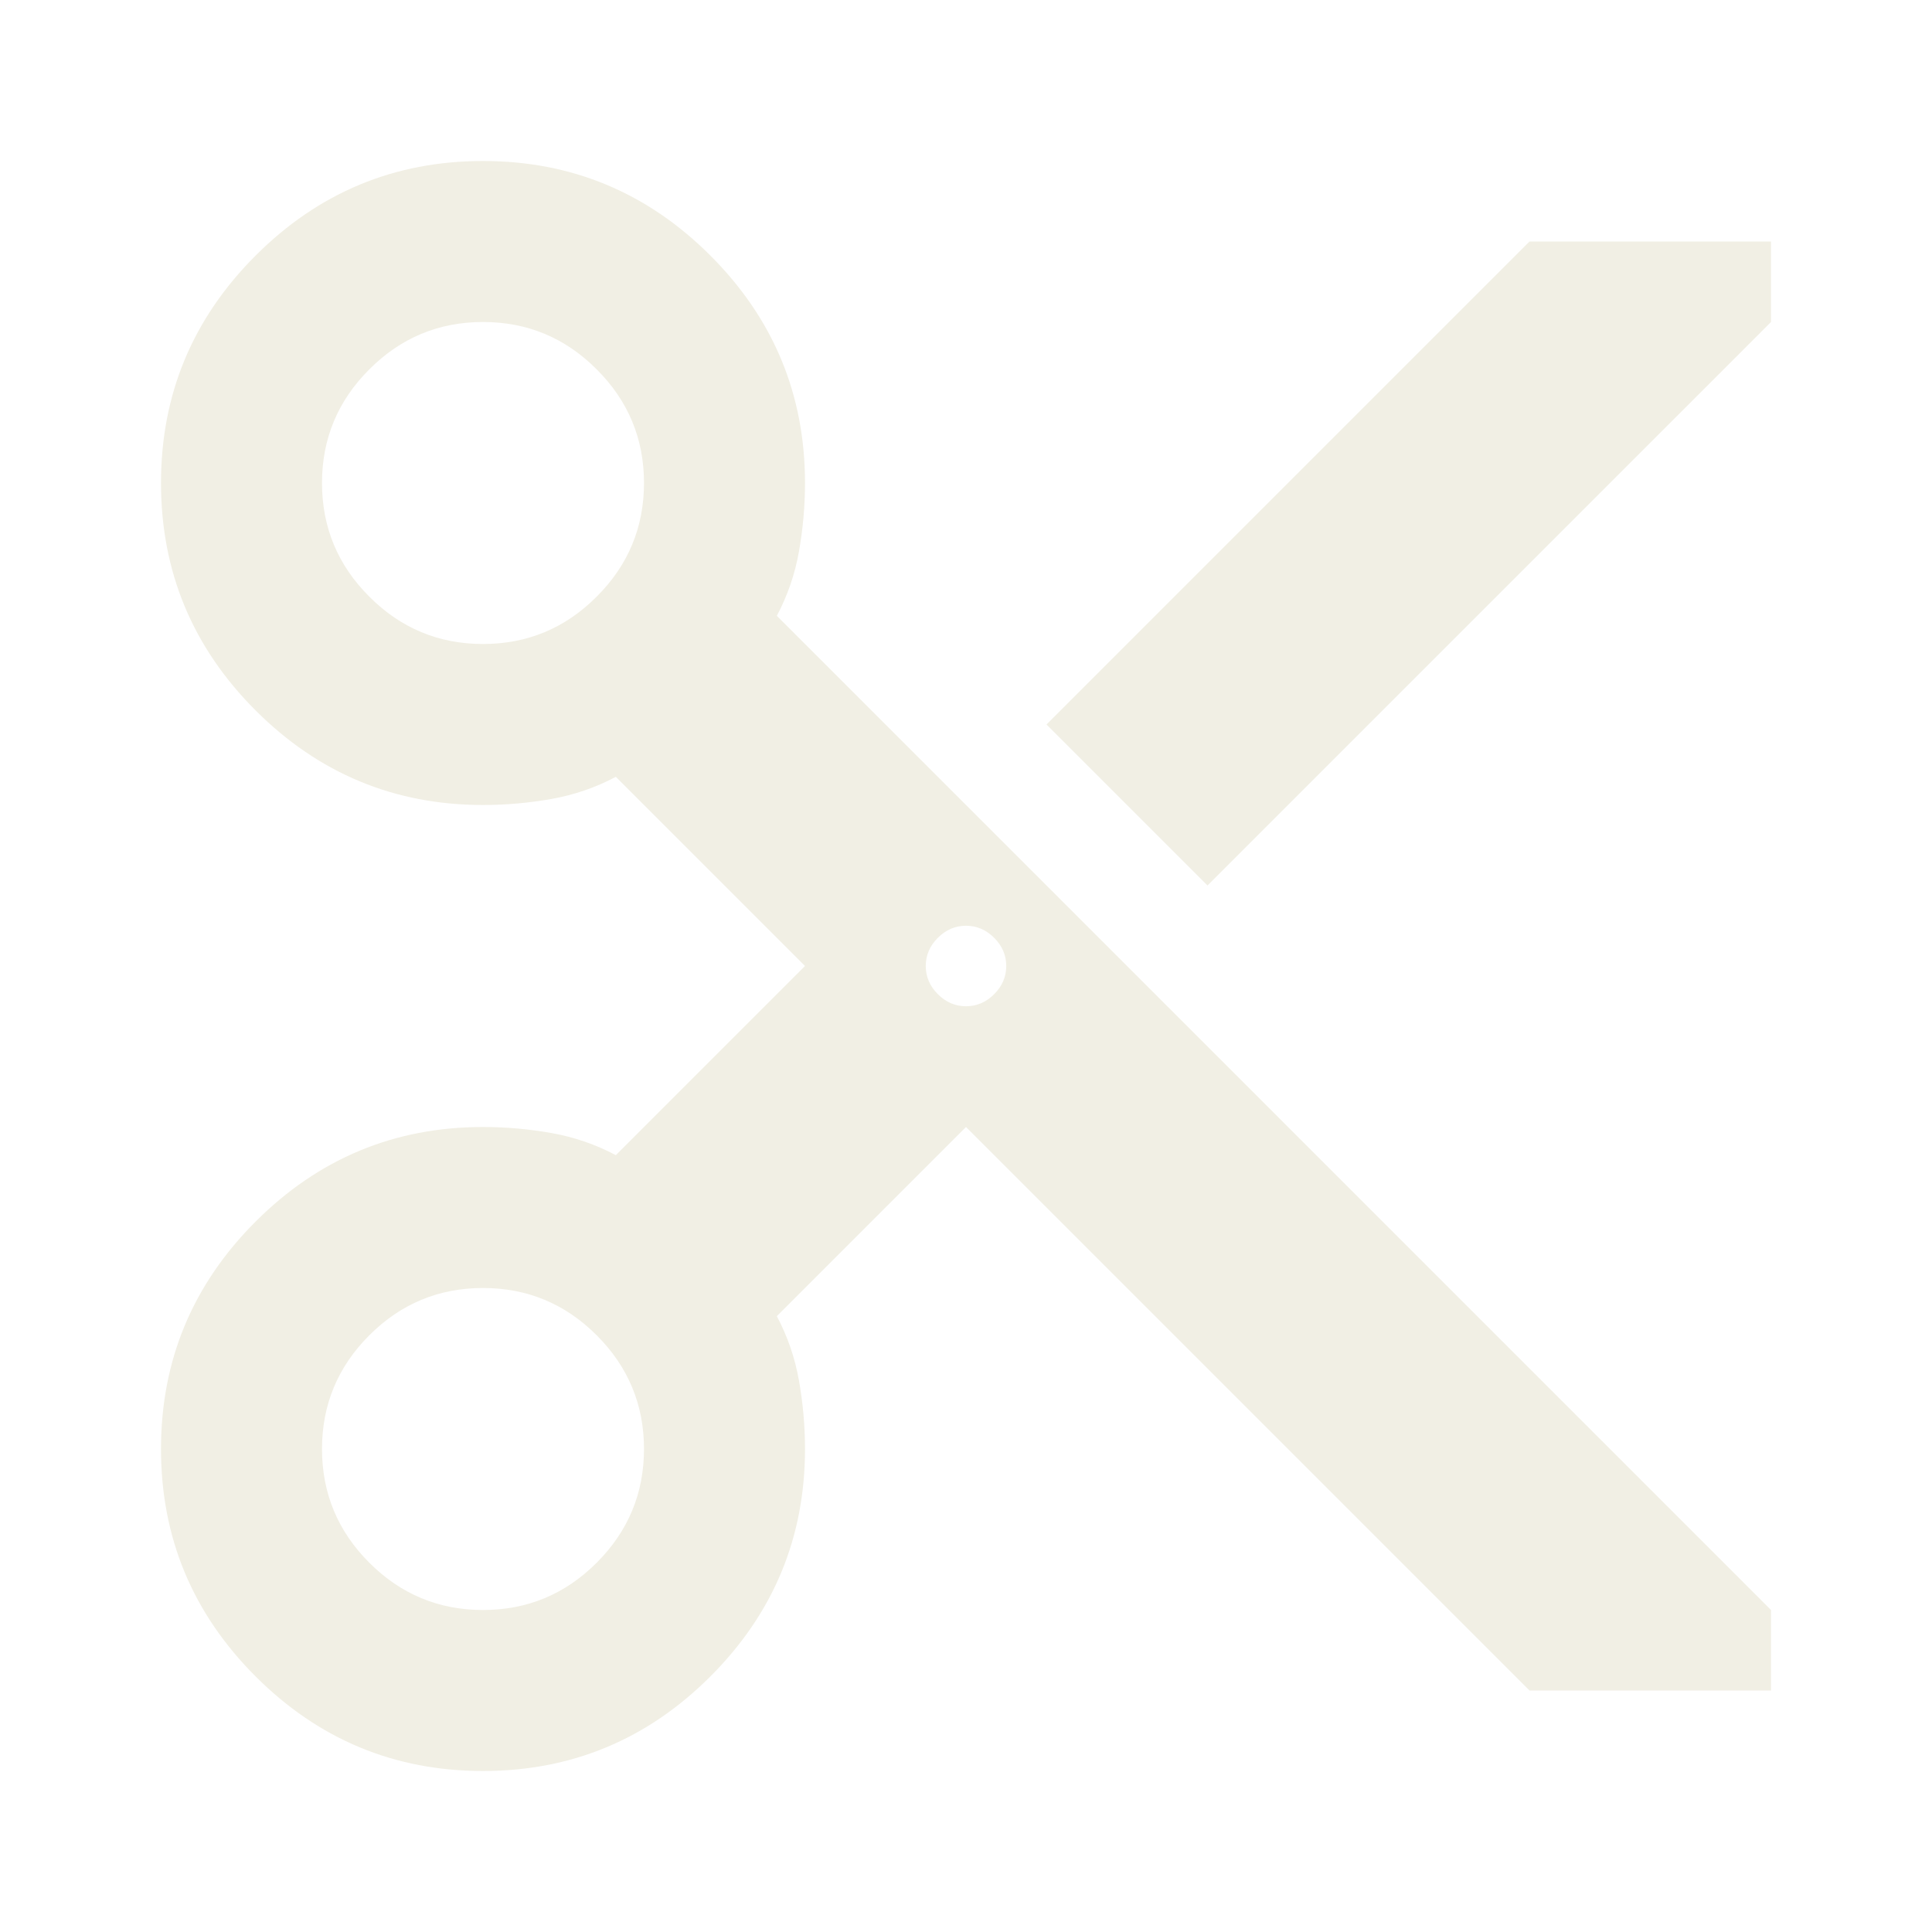
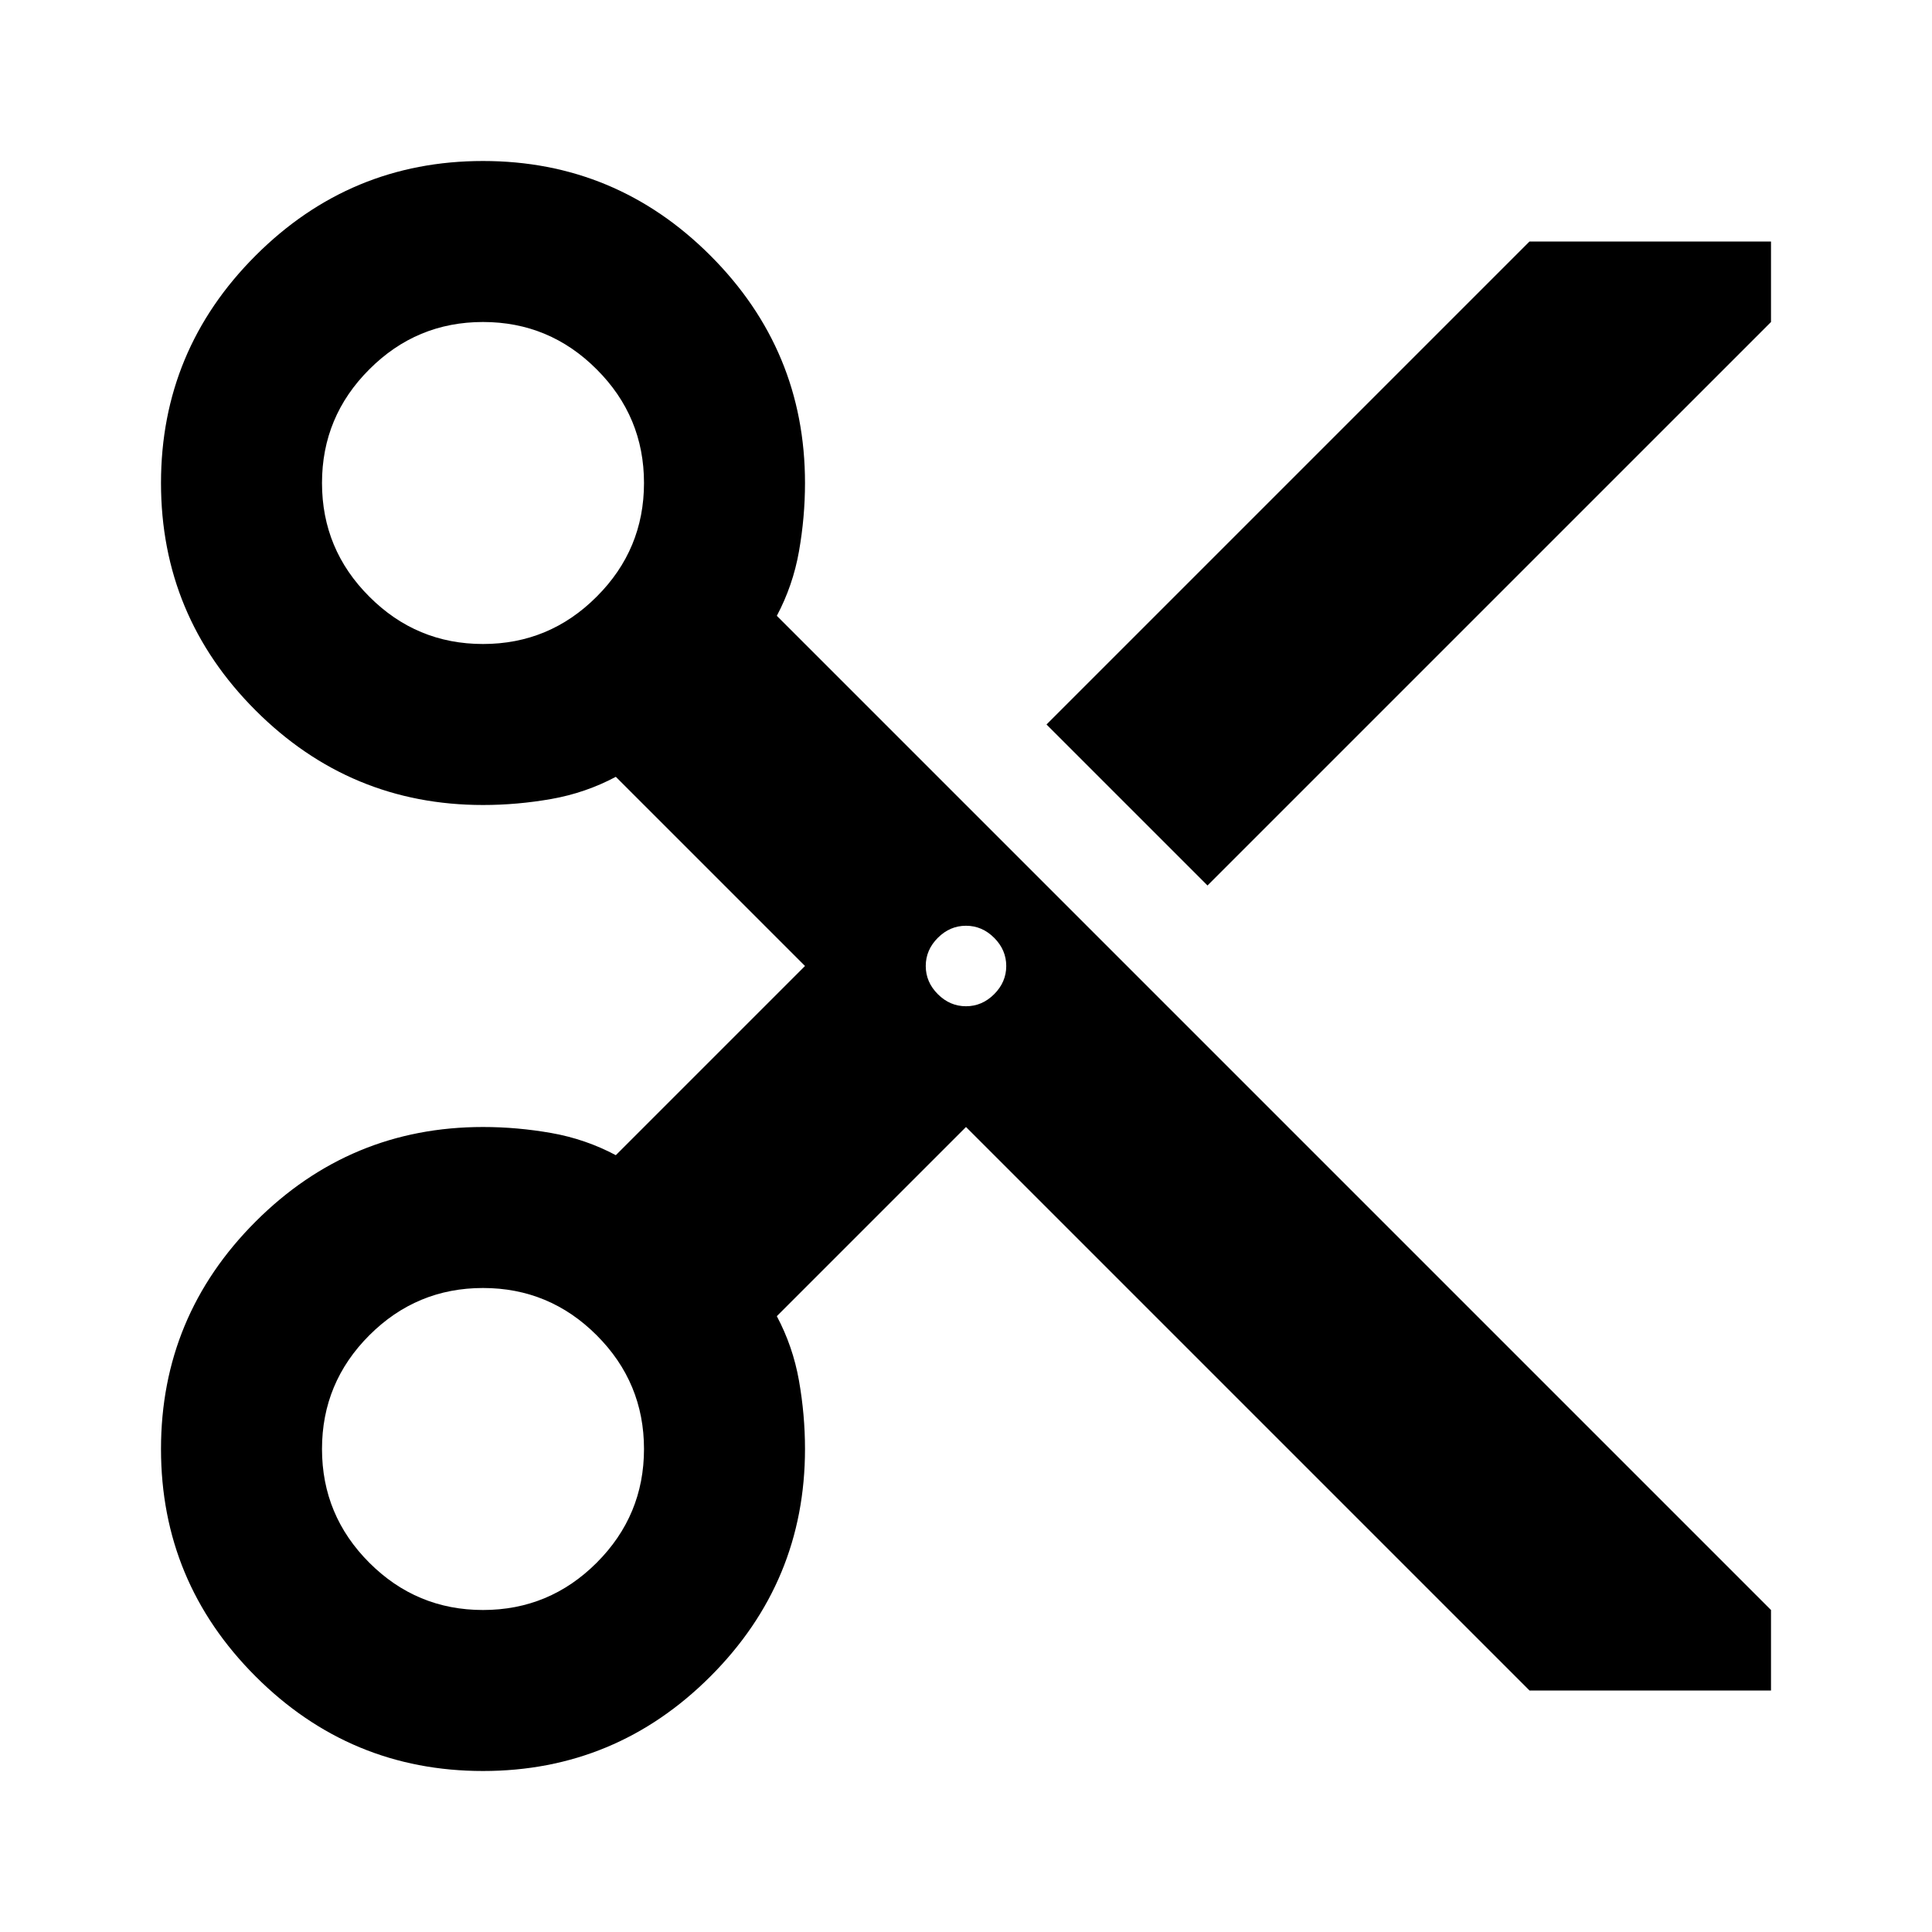
<svg xmlns="http://www.w3.org/2000/svg" width="24" height="24" viewBox="0 0 24 24" fill="none">
-   <path d="M19 21L12 14L9.65 16.35C9.783 16.6 9.875 16.867 9.925 17.15C9.975 17.433 10 17.717 10 18C10 19.1 9.608 20.042 8.825 20.825C8.042 21.608 7.1 22 6 22C4.9 22 3.958 21.608 3.175 20.825C2.392 20.042 2 19.1 2 18C2 16.9 2.392 15.958 3.175 15.175C3.958 14.392 4.9 14 6 14C6.283 14 6.567 14.025 6.85 14.075C7.133 14.125 7.4 14.217 7.65 14.35L10 12L7.65 9.65C7.4 9.783 7.133 9.875 6.85 9.925C6.567 9.975 6.283 10 6 10C4.9 10 3.958 9.608 3.175 8.825C2.392 8.042 2 7.1 2 6C2 4.9 2.392 3.958 3.175 3.175C3.958 2.392 4.9 2 6 2C7.1 2 8.042 2.392 8.825 3.175C9.608 3.958 10 4.9 10 6C10 6.283 9.975 6.567 9.925 6.85C9.875 7.133 9.783 7.4 9.65 7.65L22 20V21H19ZM15 11L13 9L19 3H22V4L15 11ZM6 8C6.55 8 7.021 7.804 7.412 7.412C7.804 7.021 8 6.55 8 6C8 5.45 7.804 4.979 7.412 4.588C7.021 4.196 6.55 4 6 4C5.45 4 4.979 4.196 4.588 4.588C4.196 4.979 4 5.45 4 6C4 6.55 4.196 7.021 4.588 7.412C4.979 7.804 5.45 8 6 8ZM12 12.5C12.133 12.5 12.25 12.45 12.35 12.35C12.45 12.25 12.5 12.133 12.5 12C12.5 11.867 12.45 11.75 12.35 11.65C12.25 11.55 12.133 11.5 12 11.5C11.867 11.5 11.75 11.55 11.65 11.65C11.55 11.75 11.5 11.867 11.5 12C11.5 12.133 11.55 12.25 11.65 12.35C11.75 12.45 11.867 12.5 12 12.5ZM6 20C6.55 20 7.021 19.804 7.412 19.413C7.804 19.021 8 18.55 8 18C8 17.45 7.804 16.979 7.412 16.587C7.021 16.196 6.55 16 6 16C5.45 16 4.979 16.196 4.588 16.587C4.196 16.979 4 17.45 4 18C4 18.55 4.196 19.021 4.588 19.413C4.979 19.804 5.45 20 6 20Z" fill="#F1EFE4" />
+   <path d="M19 21L12 14L9.65 16.35C9.783 16.6 9.875 16.867 9.925 17.15C9.975 17.433 10 17.717 10 18C10 19.1 9.608 20.042 8.825 20.825C8.042 21.608 7.1 22 6 22C4.9 22 3.958 21.608 3.175 20.825C2.392 20.042 2 19.1 2 18C2 16.9 2.392 15.958 3.175 15.175C3.958 14.392 4.9 14 6 14C6.283 14 6.567 14.025 6.85 14.075C7.133 14.125 7.4 14.217 7.65 14.35L10 12L7.65 9.65C7.4 9.783 7.133 9.875 6.85 9.925C6.567 9.975 6.283 10 6 10C4.9 10 3.958 9.608 3.175 8.825C2.392 8.042 2 7.1 2 6C2 4.9 2.392 3.958 3.175 3.175C3.958 2.392 4.9 2 6 2C7.1 2 8.042 2.392 8.825 3.175C9.608 3.958 10 4.9 10 6C10 6.283 9.975 6.567 9.925 6.85C9.875 7.133 9.783 7.4 9.65 7.65L22 20V21H19ZM15 11L13 9L19 3H22V4L15 11ZM6 8C6.55 8 7.021 7.804 7.412 7.412C7.804 7.021 8 6.55 8 6C8 5.45 7.804 4.979 7.412 4.588C7.021 4.196 6.55 4 6 4C5.45 4 4.979 4.196 4.588 4.588C4.196 4.979 4 5.45 4 6C4 6.55 4.196 7.021 4.588 7.412C4.979 7.804 5.45 8 6 8ZM12 12.5C12.133 12.5 12.25 12.45 12.35 12.35C12.45 12.25 12.5 12.133 12.5 12C12.5 11.867 12.45 11.75 12.35 11.65C12.25 11.55 12.133 11.5 12 11.5C11.867 11.5 11.75 11.55 11.65 11.65C11.55 11.75 11.5 11.867 11.5 12C11.5 12.133 11.55 12.25 11.65 12.35C11.75 12.45 11.867 12.5 12 12.5ZM6 20C6.55 20 7.021 19.804 7.412 19.413C7.804 19.021 8 18.55 8 18C8 17.45 7.804 16.979 7.412 16.587C7.021 16.196 6.55 16 6 16C5.45 16 4.979 16.196 4.588 16.587C4.196 16.979 4 17.45 4 18C4 18.55 4.196 19.021 4.588 19.413C4.979 19.804 5.45 20 6 20Z" fill="#000" />
</svg>
